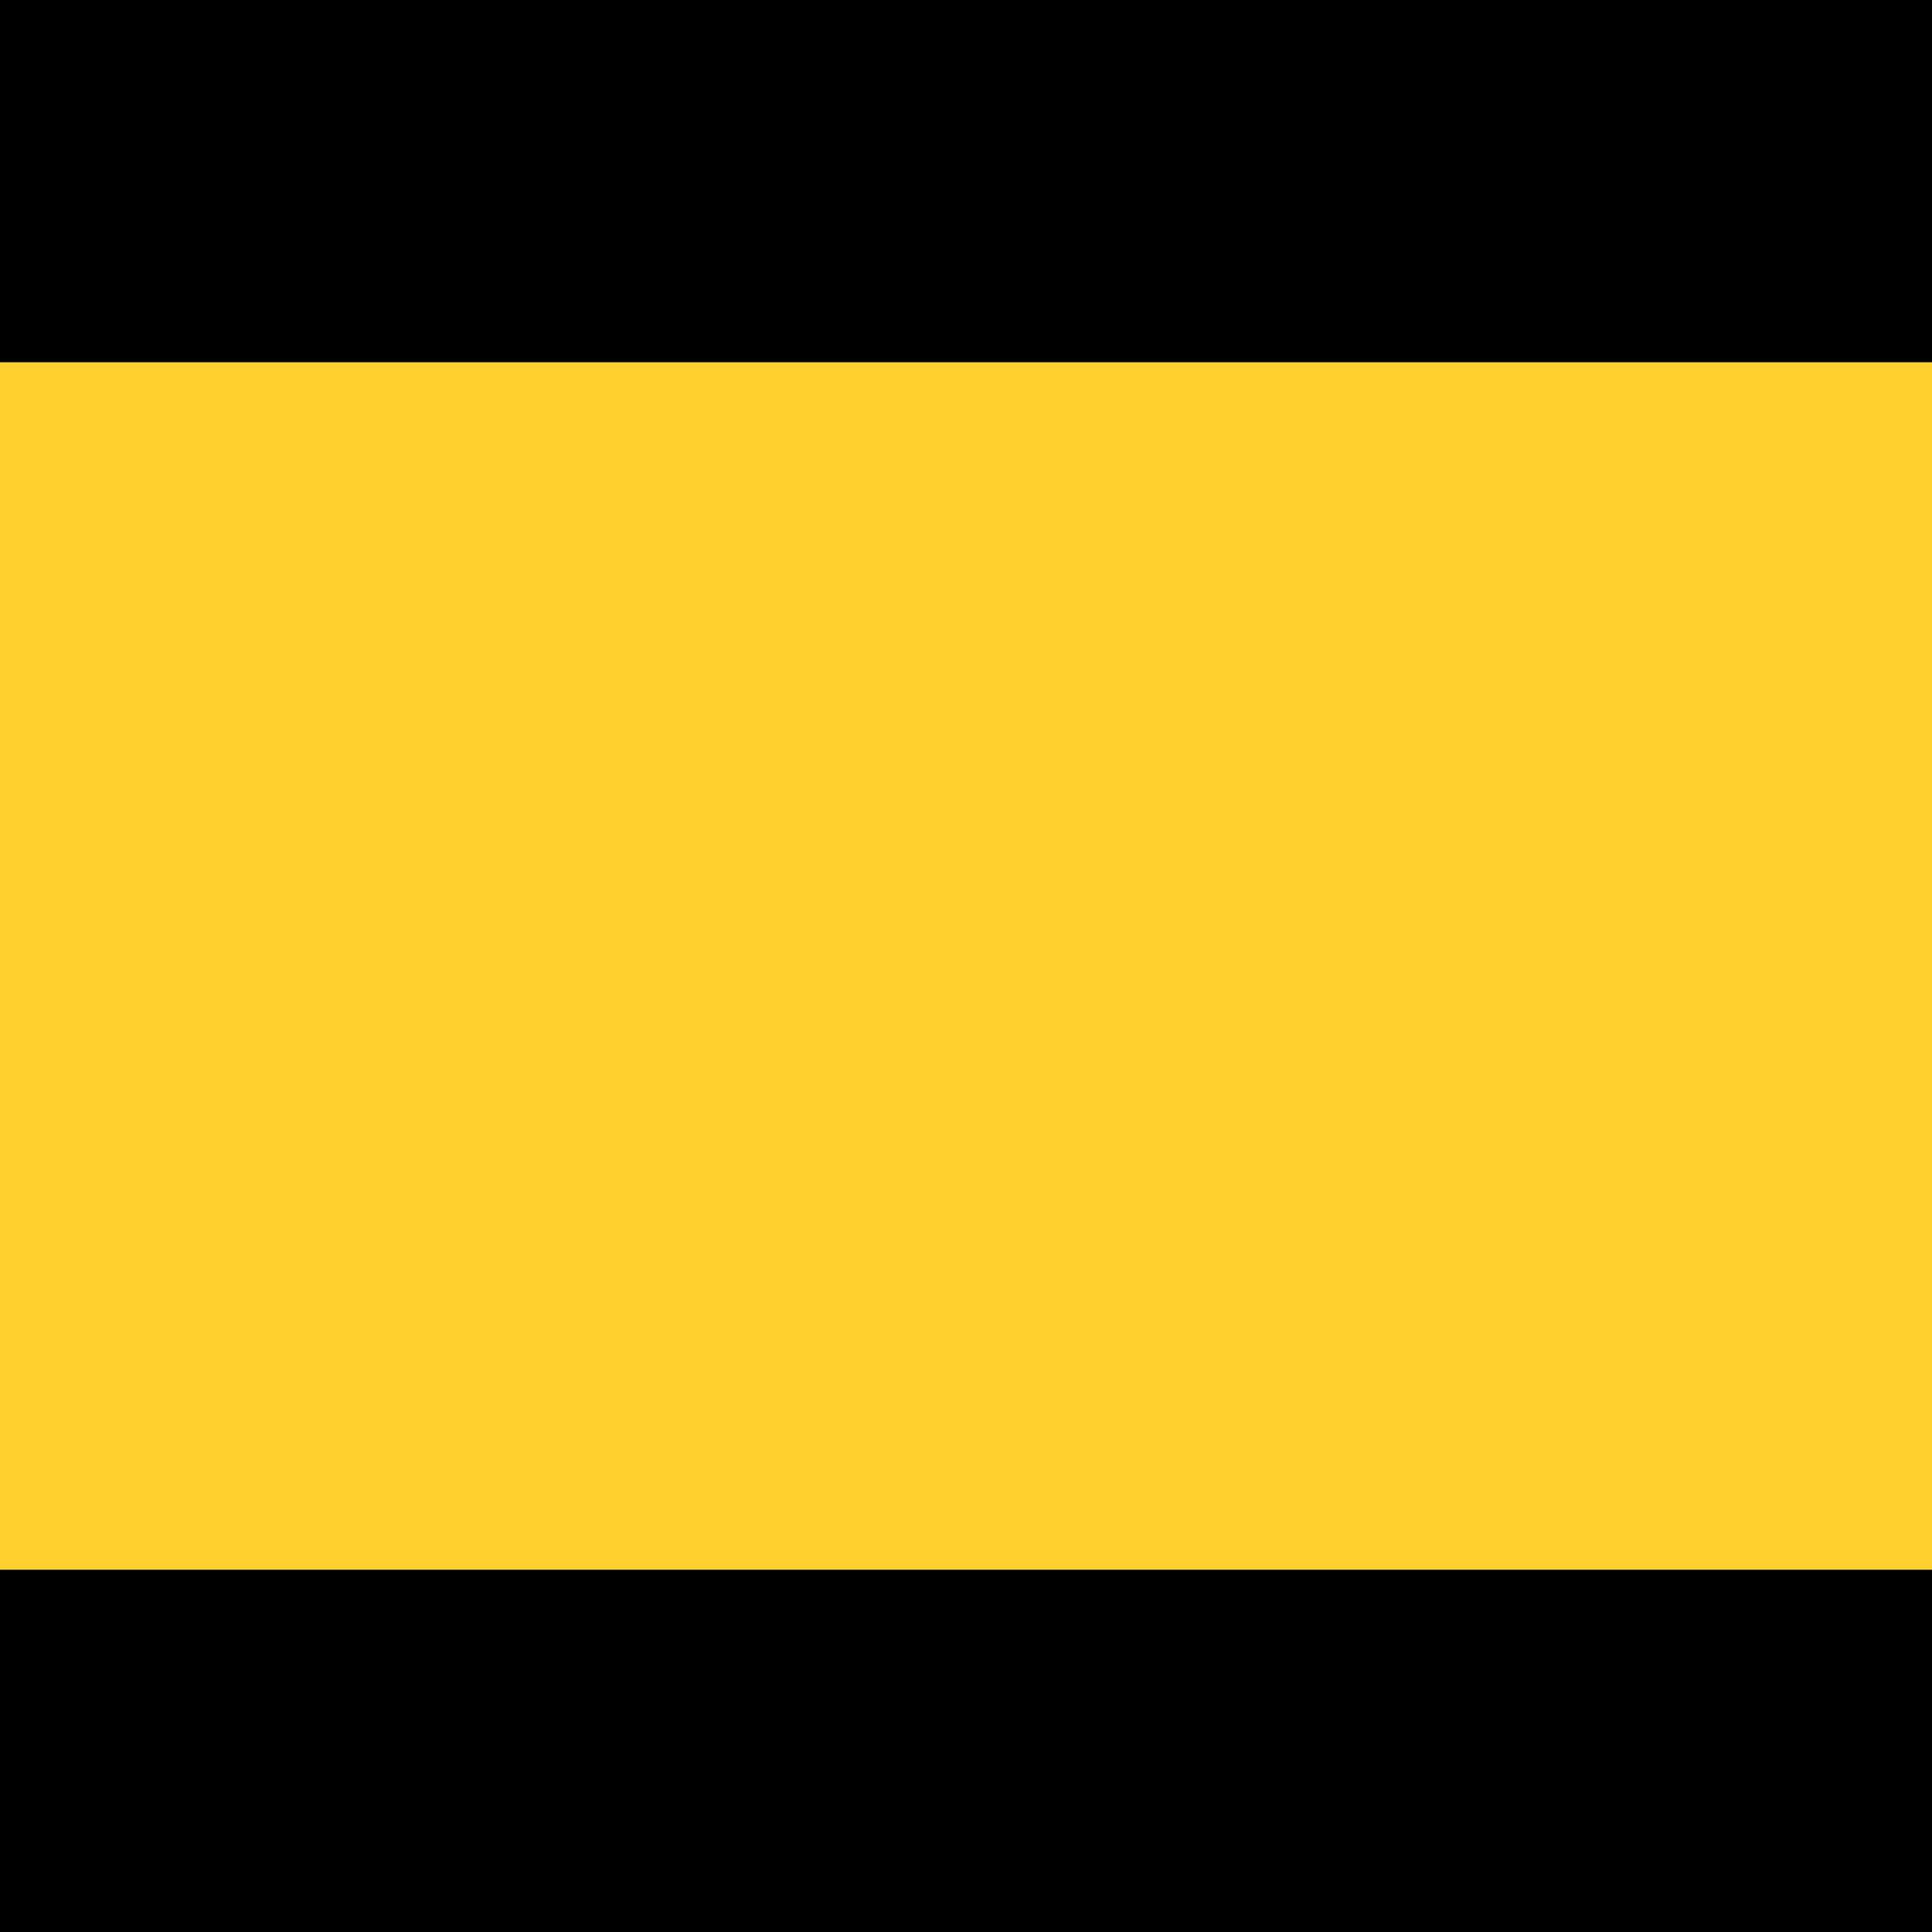
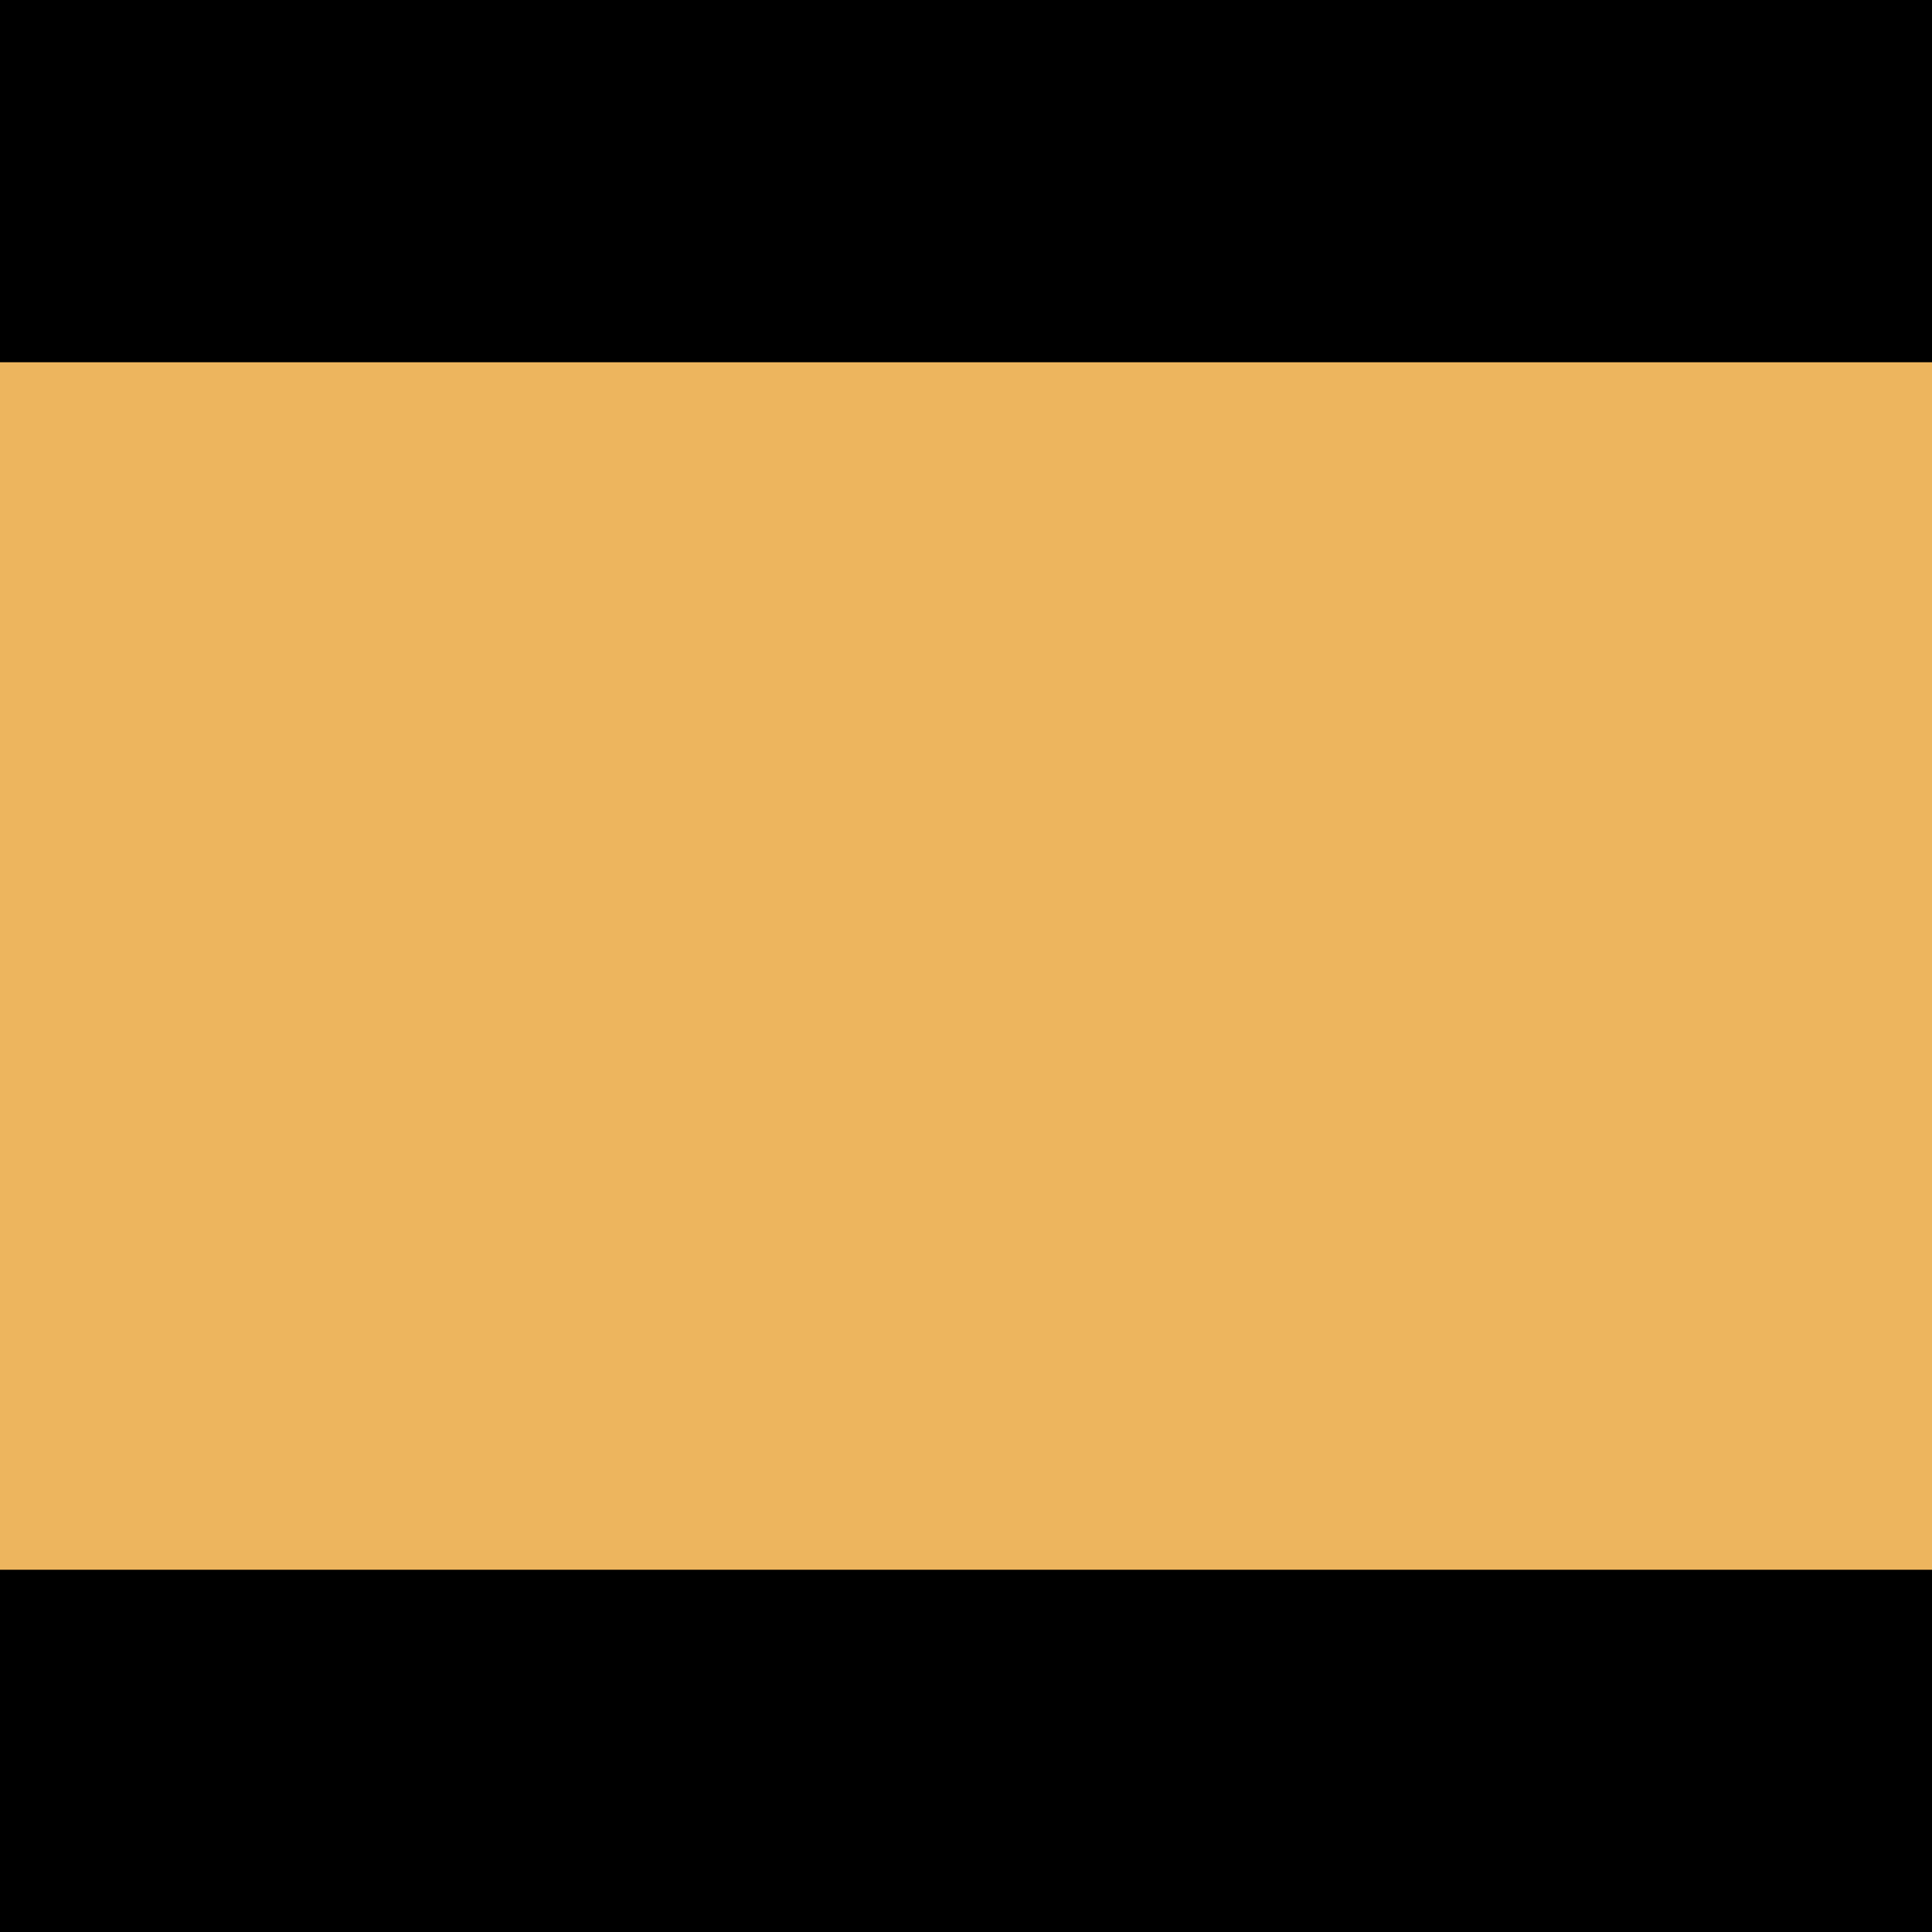
- <svg xmlns="http://www.w3.org/2000/svg" viewBox="0 0 64 64">
-   <rect x="0" y="0" width="64" height="64" fill="#FFD02E" />
-   <path d="M 0 6.0 L 64 6.0 M 0 58.0 L 64 58.0" fill="none" stroke="#000000" stroke-width="12" stroke-linecap="butt" stroke-linejoin="miter" />
+ <svg xmlns="http://www.w3.org/2000/svg" width="64" height="64" viewBox="0 0 64 64" fill="none">
+   <g clip-path="url(#clip0_2001_2)">
+     <rect width="64" height="64" fill="#EDB55E" />
+     <rect width="64" height="12" fill="black" />
+     <rect y="52" width="64" height="12" fill="black" />
+   </g>
+   <defs>
+     <clipPath id="clip0_2001_2">
+       <rect width="64" height="64" fill="white" />
+     </clipPath>
+   </defs>
</svg>
